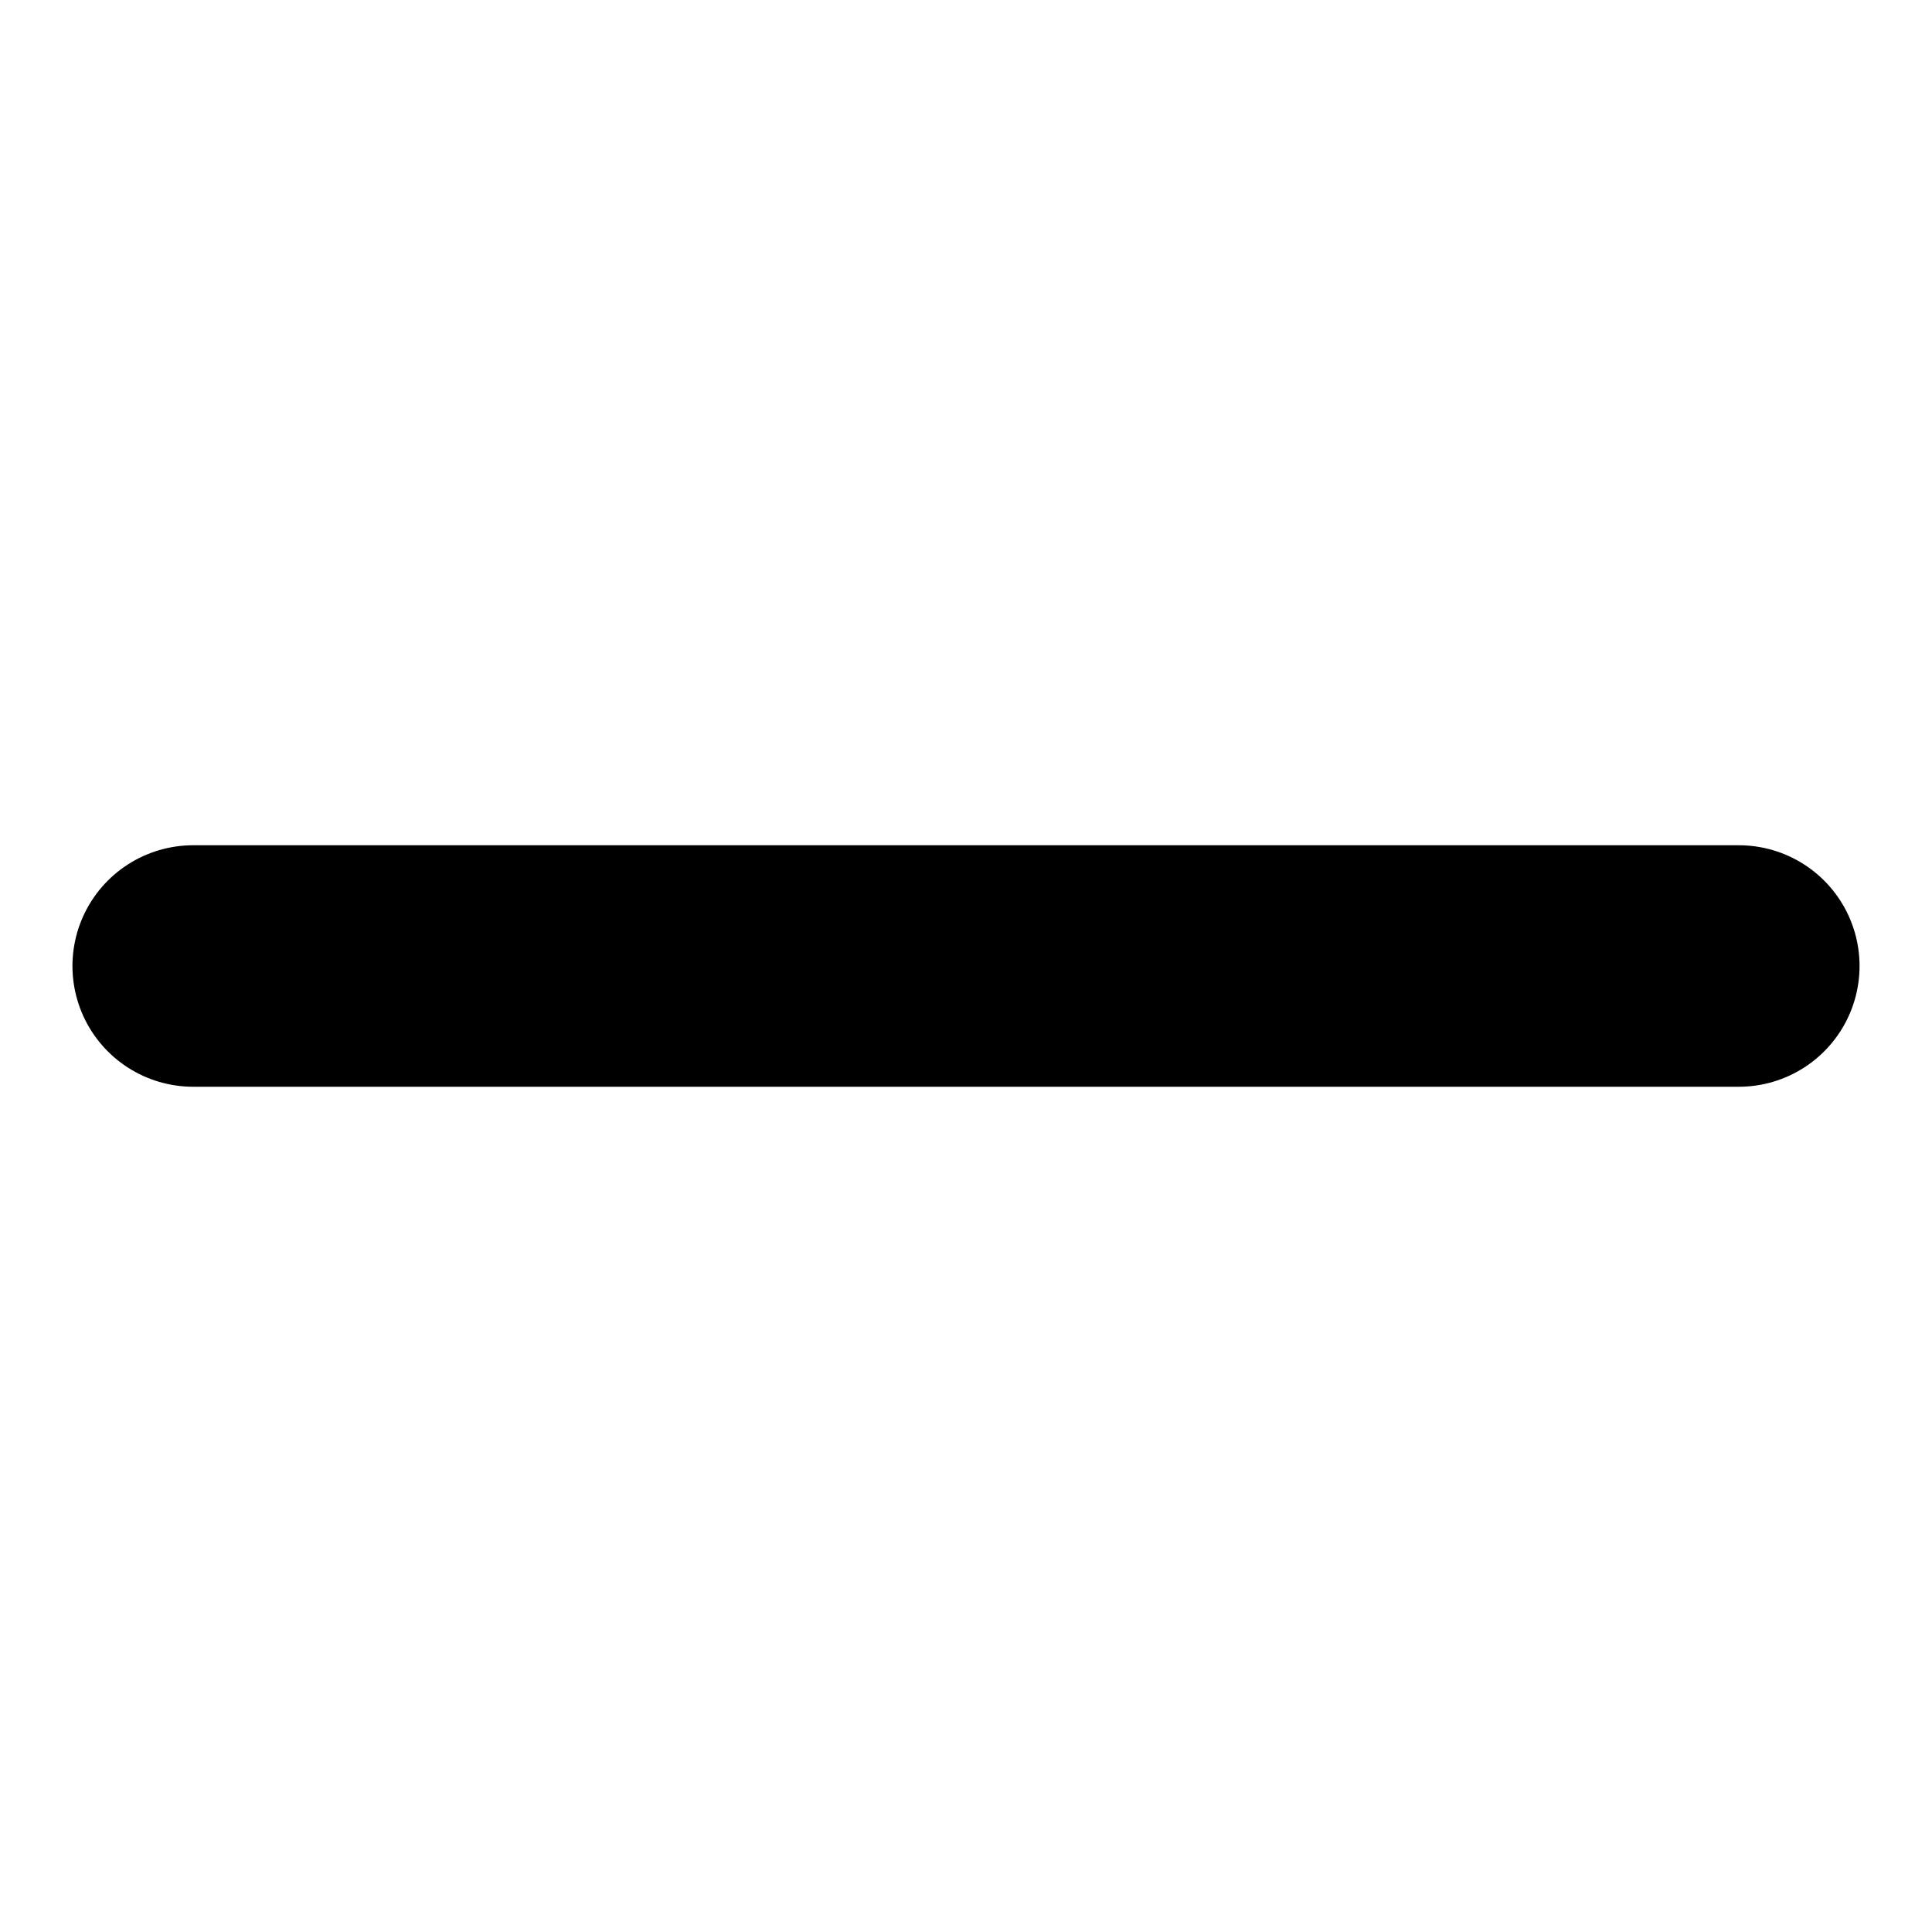
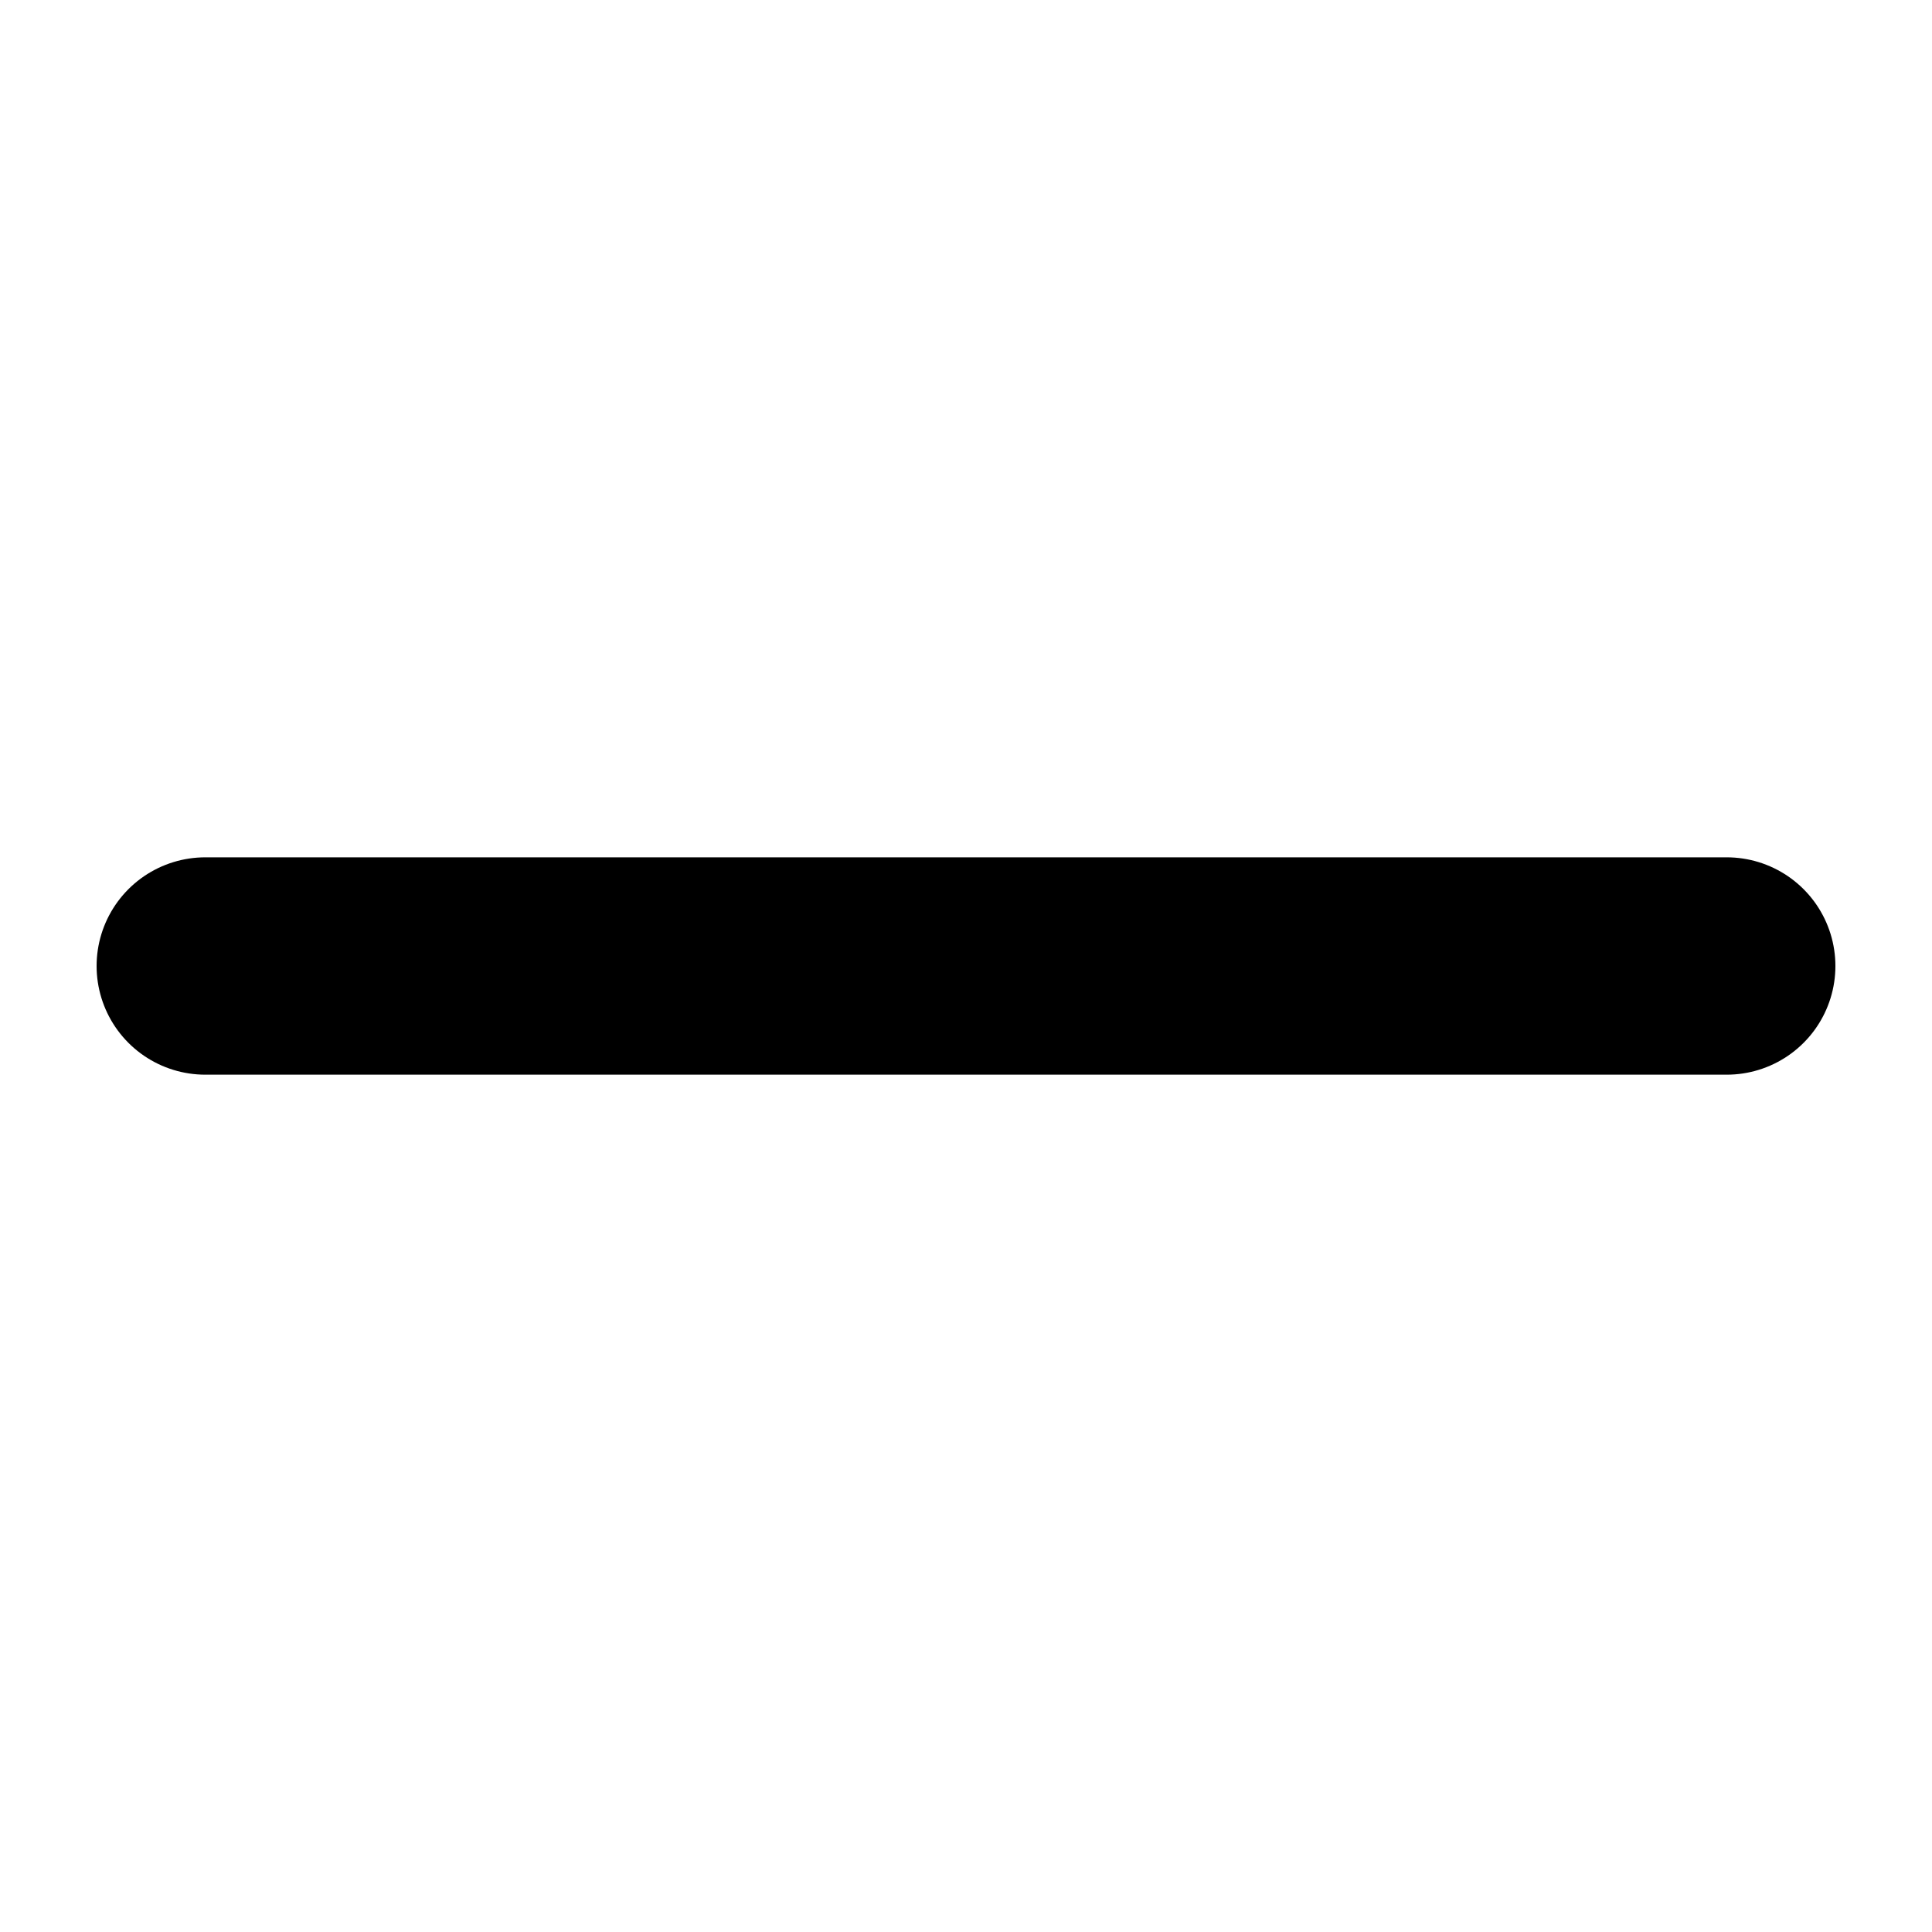
- <svg xmlns="http://www.w3.org/2000/svg" width="20" height="20" viewBox="0 0 20 20" fill="none">
-   <path d="M2 10H18" stroke="currentColor" stroke-width="2.5" stroke-linecap="round" stroke-linejoin="round" />
+ <svg xmlns="http://www.w3.org/2000/svg" width="16" height="16" viewBox="0 0 16 16" fill="none">
+   <path d="M1.7 8H14.3" stroke="currentColor" stroke-width="1.8" stroke-linecap="round" stroke-linejoin="round" />
</svg>
